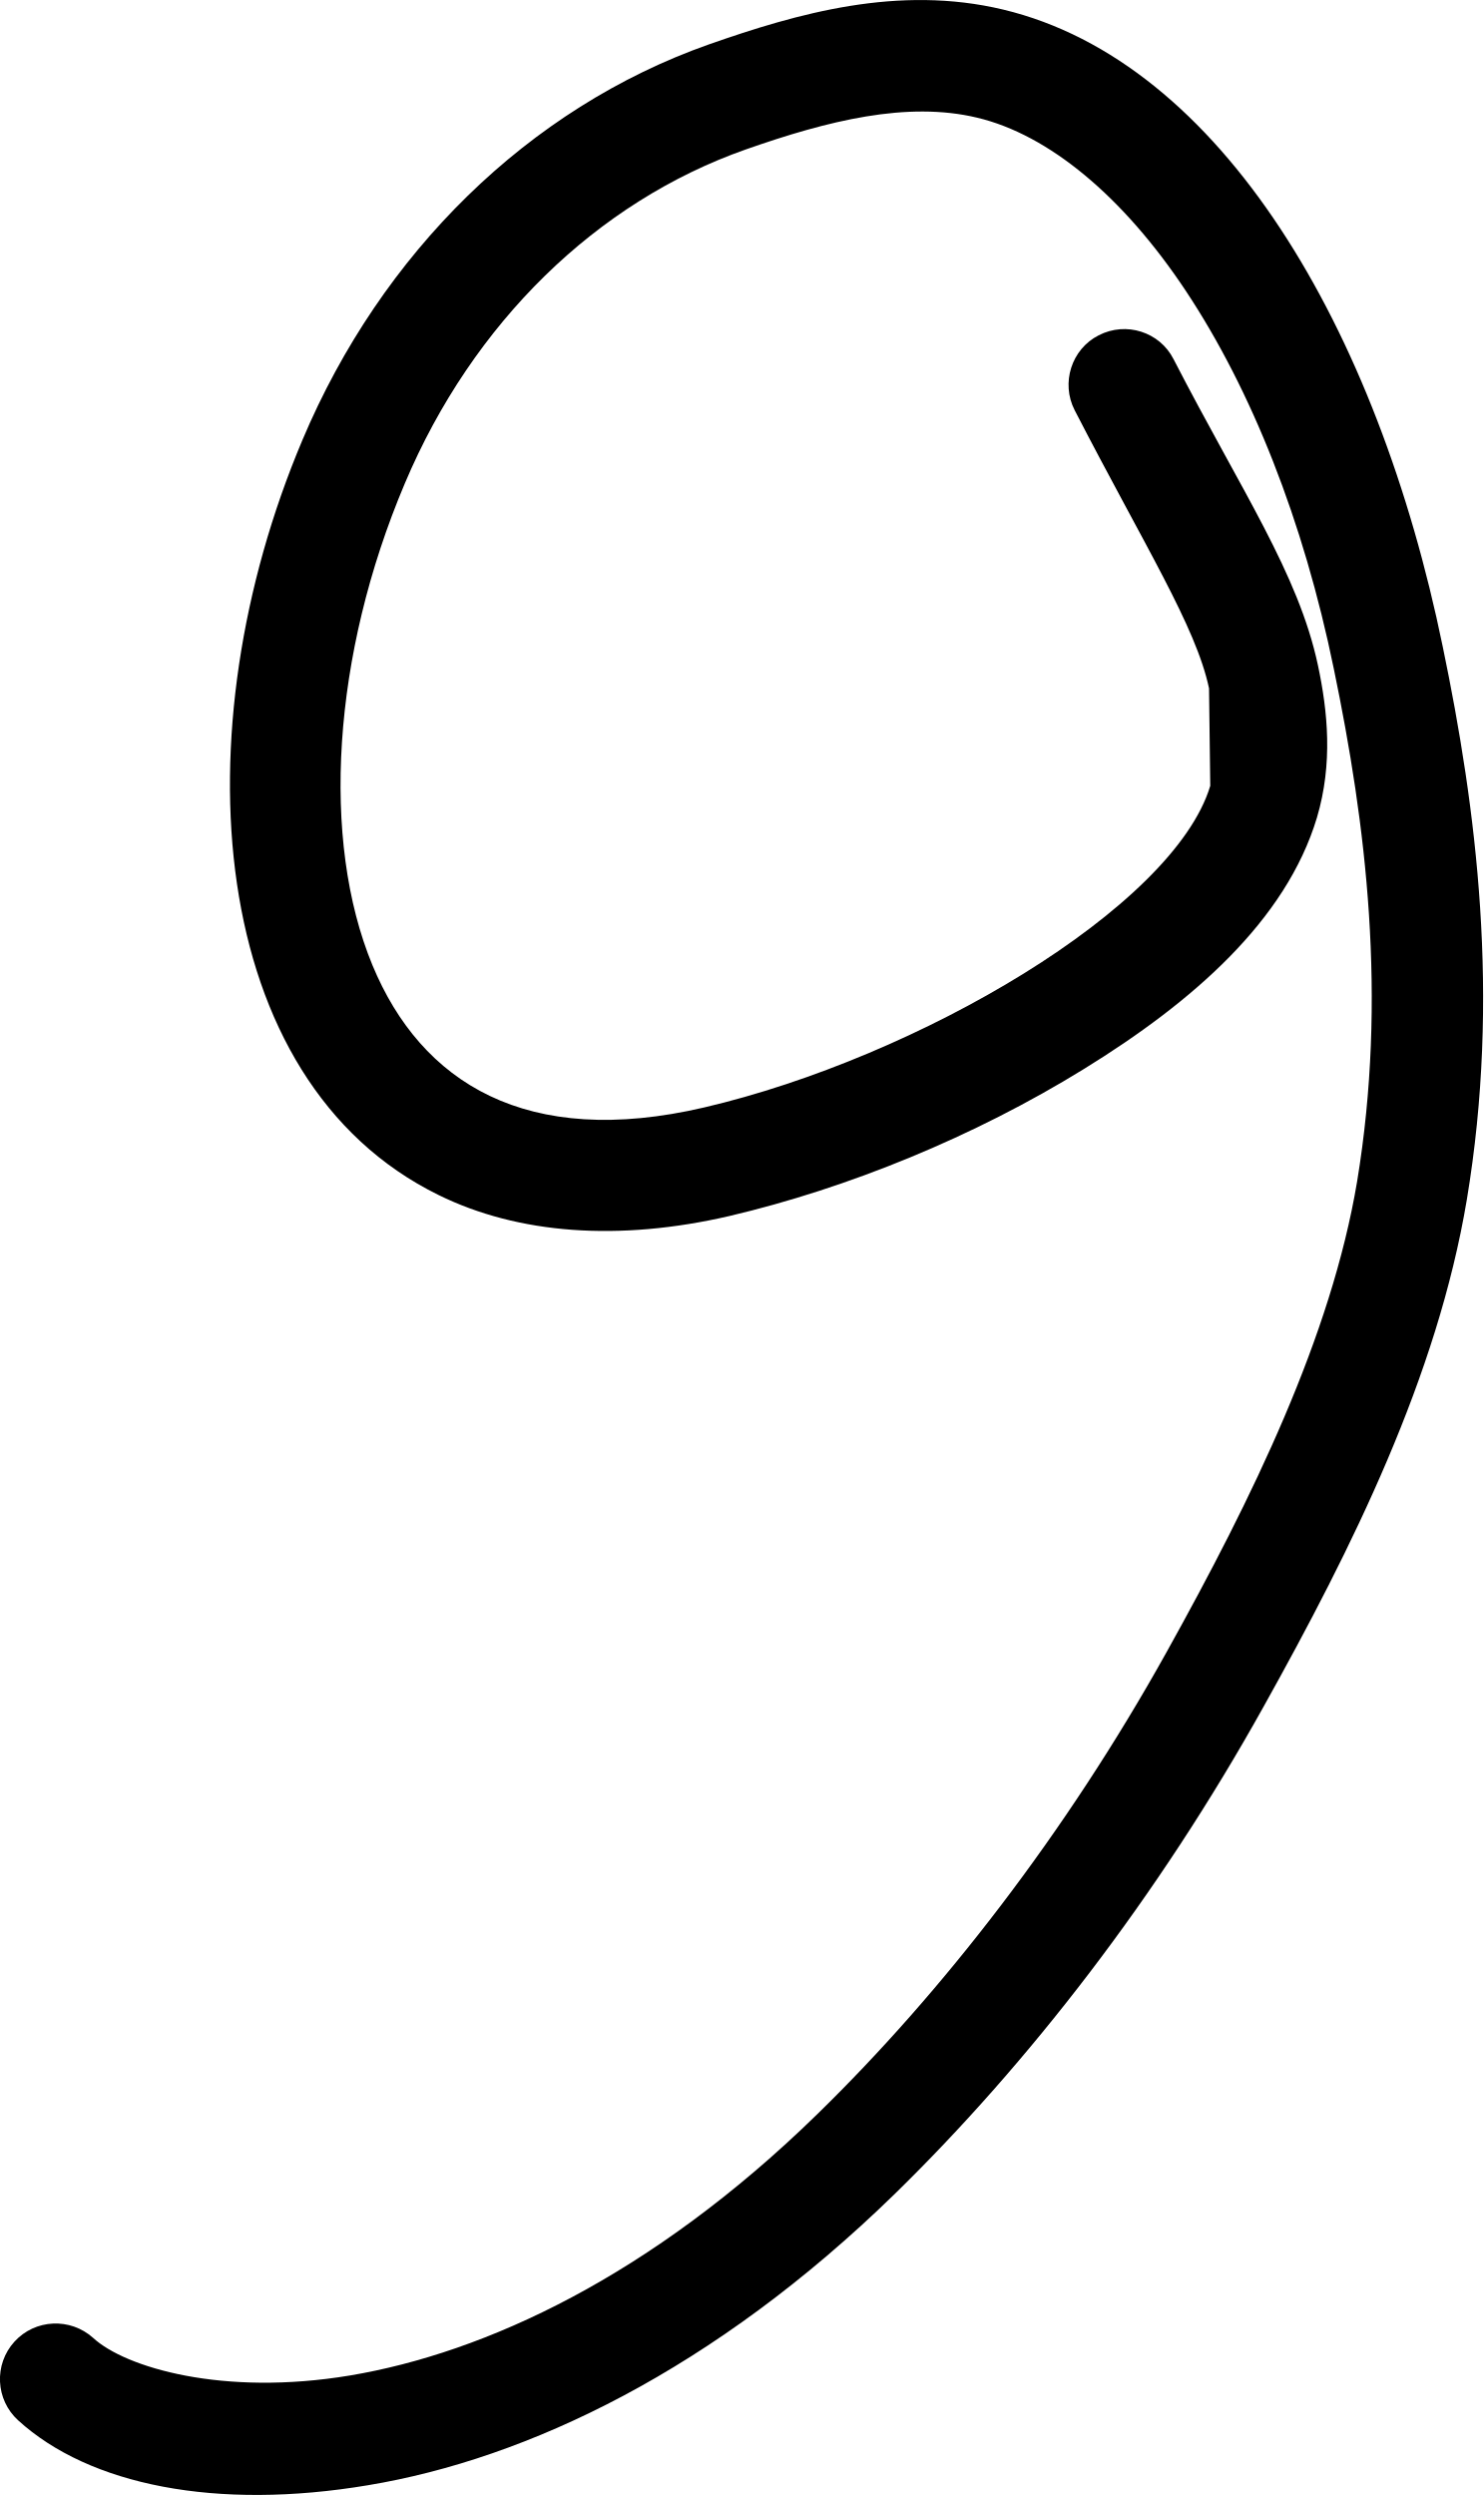
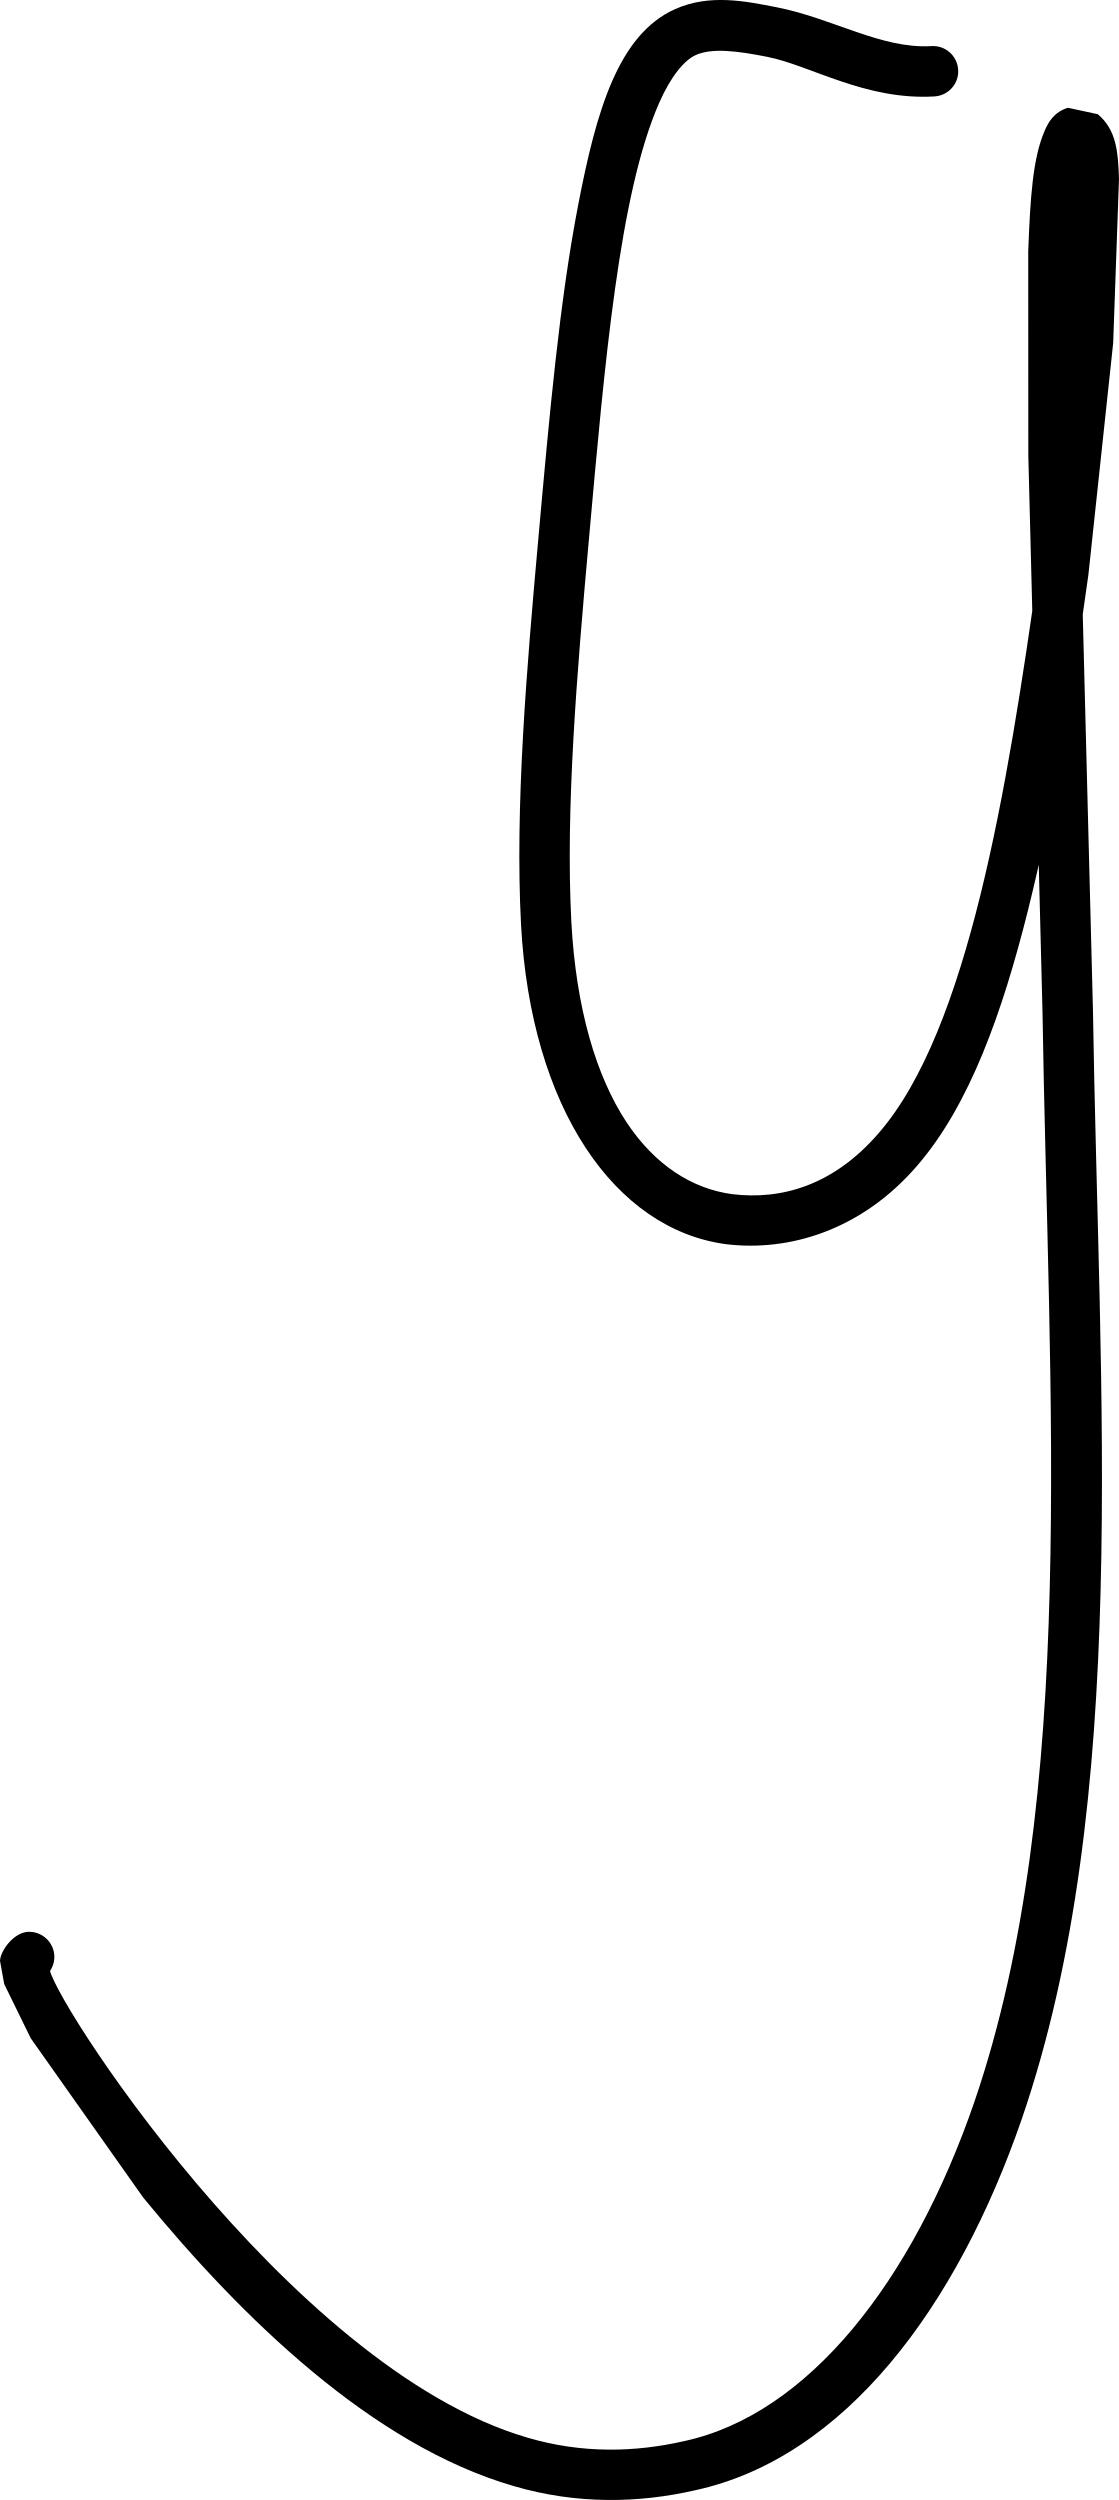
- <svg xmlns="http://www.w3.org/2000/svg" viewBox="0 0 7.272 12.233" width="7.272" height="12.233">
+ <svg xmlns="http://www.w3.org/2000/svg" viewBox="0 0 13.833 30.905" width="13.833" height="30.905">
  <g fill="black" stroke="none">
-     <path d="M 5.269 2.011 C 5.201 1.878 5.253 1.712 5.387 1.644 C 5.521 1.575 5.686 1.627 5.754 1.761 C 6.088 2.409 6.366 2.812 6.462 3.262 C 6.510 3.488 6.536 3.743 6.457 4.009 C 6.305 4.514 5.847 4.913 5.315 5.241 C 4.776 5.574 4.156 5.826 3.577 5.962 C 3.033 6.088 2.540 6.051 2.150 5.859 C 1.007 5.298 0.880 3.583 1.483 2.157 C 1.870 1.240 2.591 0.530 3.475 0.218 C 3.911 0.065 4.405 -0.076 4.919 0.047 C 5.988 0.303 6.754 1.612 7.074 3.171 C 7.239 3.965 7.358 4.885 7.192 5.882 C 7.047 6.749 6.631 7.587 6.197 8.365 C 5.676 9.302 5.039 10.120 4.387 10.757 C 3.503 11.619 2.588 12.055 1.805 12.185 C 1.061 12.310 0.438 12.185 0.089 11.867 C -0.022 11.766 -0.031 11.593 0.071 11.481 C 0.172 11.370 0.345 11.362 0.457 11.463 C 0.613 11.607 1.092 11.751 1.716 11.647 C 2.378 11.536 3.193 11.161 4.007 10.366 C 4.619 9.769 5.226 8.988 5.720 8.100 C 6.142 7.342 6.527 6.551 6.654 5.793 C 6.803 4.889 6.698 4.042 6.540 3.280 C 6.391 2.553 6.136 1.911 5.814 1.426 C 5.506 0.962 5.141 0.660 4.791 0.577 C 4.448 0.495 4.060 0.591 3.656 0.733 C 2.926 0.990 2.318 1.582 1.985 2.370 C 1.628 3.213 1.573 4.120 1.826 4.732 C 2.065 5.309 2.581 5.633 3.452 5.430 C 4.502 5.185 5.754 4.450 5.934 3.853 L 5.928 3.375 C 5.864 3.072 5.613 2.678 5.269 2.011 Z" />
+     <path d="M 11.515 0.570 C 11.687 0.559 11.834 0.690 11.845 0.862 C 11.856 1.034 11.725 1.181 11.553 1.192 C 10.699 1.243 10.021 0.809 9.486 0.703 C 9.116 0.629 8.802 0.590 8.600 0.681 C 8.462 0.743 8.294 0.940 8.148 1.273 C 7.656 2.394 7.475 4.490 7.281 6.658 C 7.131 8.324 6.990 10.009 7.063 11.397 C 7.121 12.474 7.373 13.307 7.743 13.870 C 8.095 14.403 8.555 14.695 9.050 14.762 C 9.655 14.836 10.304 14.659 10.868 14.001 C 11.964 12.733 12.451 9.778 12.837 7.017 L 13.141 4.194 L 13.209 2.233 L 13.150 1.870 L 13.216 1.919 L 13.341 1.937 L 13.427 1.911 L 13.483 1.864 L 13.335 3.127 L 13.374 7.169 L 13.511 12.483 C 13.585 17.285 13.982 22.251 12.634 26.187 C 11.829 28.525 10.440 30.385 8.592 30.785 C 7.906 30.942 7.137 30.965 6.344 30.731 C 4.603 30.224 2.996 28.661 1.771 27.167 L 0.380 25.197 L 0.052 24.527 L 0.000 24.239 C 0.006 24.114 0.170 23.886 0.353 23.881 C 0.525 23.877 0.667 24.013 0.672 24.184 C 0.675 24.356 0.539 24.500 0.367 24.503 L 0.470 24.480 L 0.569 24.403 L 0.613 24.320 C 0.541 24.547 3.553 29.271 6.520 30.134 C 7.198 30.334 7.853 30.315 8.458 30.177 C 9.990 29.846 11.281 28.206 12.045 25.984 C 13.331 22.226 12.963 17.312 12.887 12.493 L 12.712 5.628 L 12.711 3.105 C 12.736 2.444 12.767 1.955 12.914 1.617 C 12.959 1.511 13.031 1.384 13.202 1.332 L 13.571 1.412 C 13.799 1.604 13.822 1.869 13.833 2.214 L 13.761 4.241 L 13.455 7.103 C 13.261 8.485 13.039 9.929 12.711 11.241 C 12.390 12.526 11.984 13.662 11.340 14.408 C 10.652 15.209 9.754 15.477 8.970 15.380 C 7.604 15.195 6.563 13.703 6.441 11.430 C 6.365 9.979 6.509 8.274 6.660 6.602 C 6.790 5.153 6.917 3.722 7.148 2.531 C 7.368 1.390 7.637 0.429 8.345 0.113 C 8.773 -0.079 9.219 0.015 9.607 0.091 C 10.296 0.227 10.896 0.607 11.515 0.570 Z" />
  </g>
</svg>
